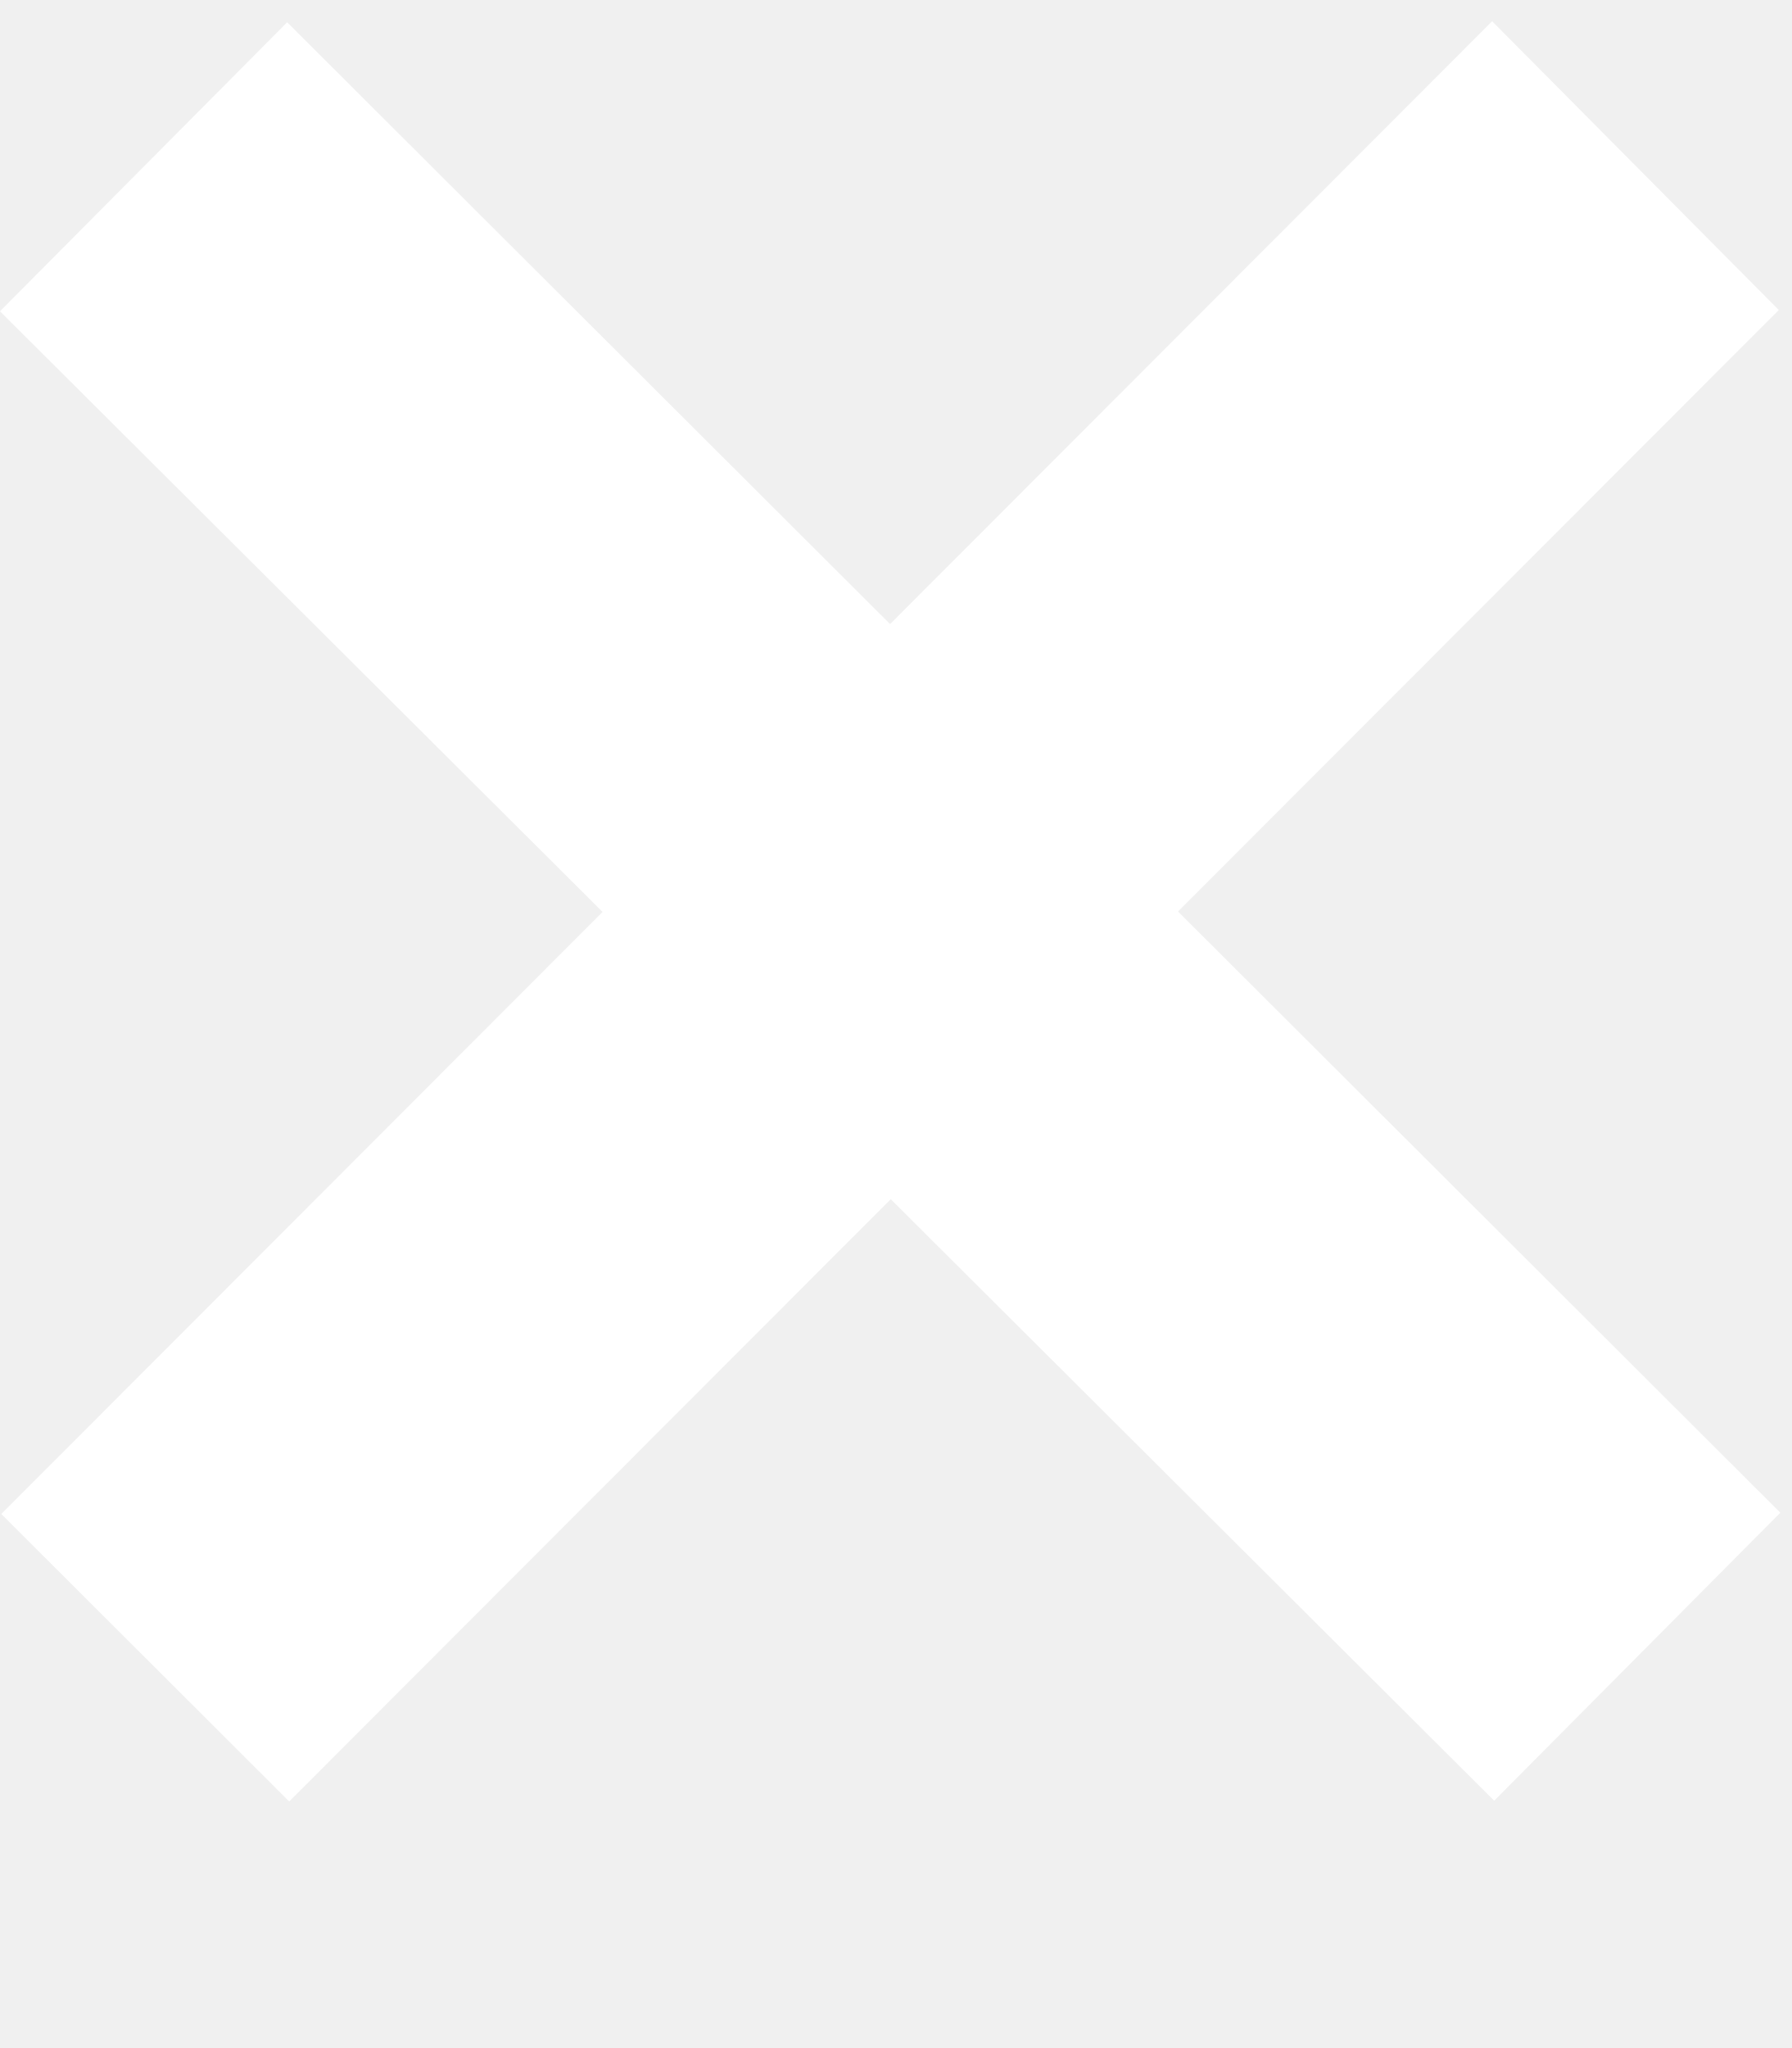
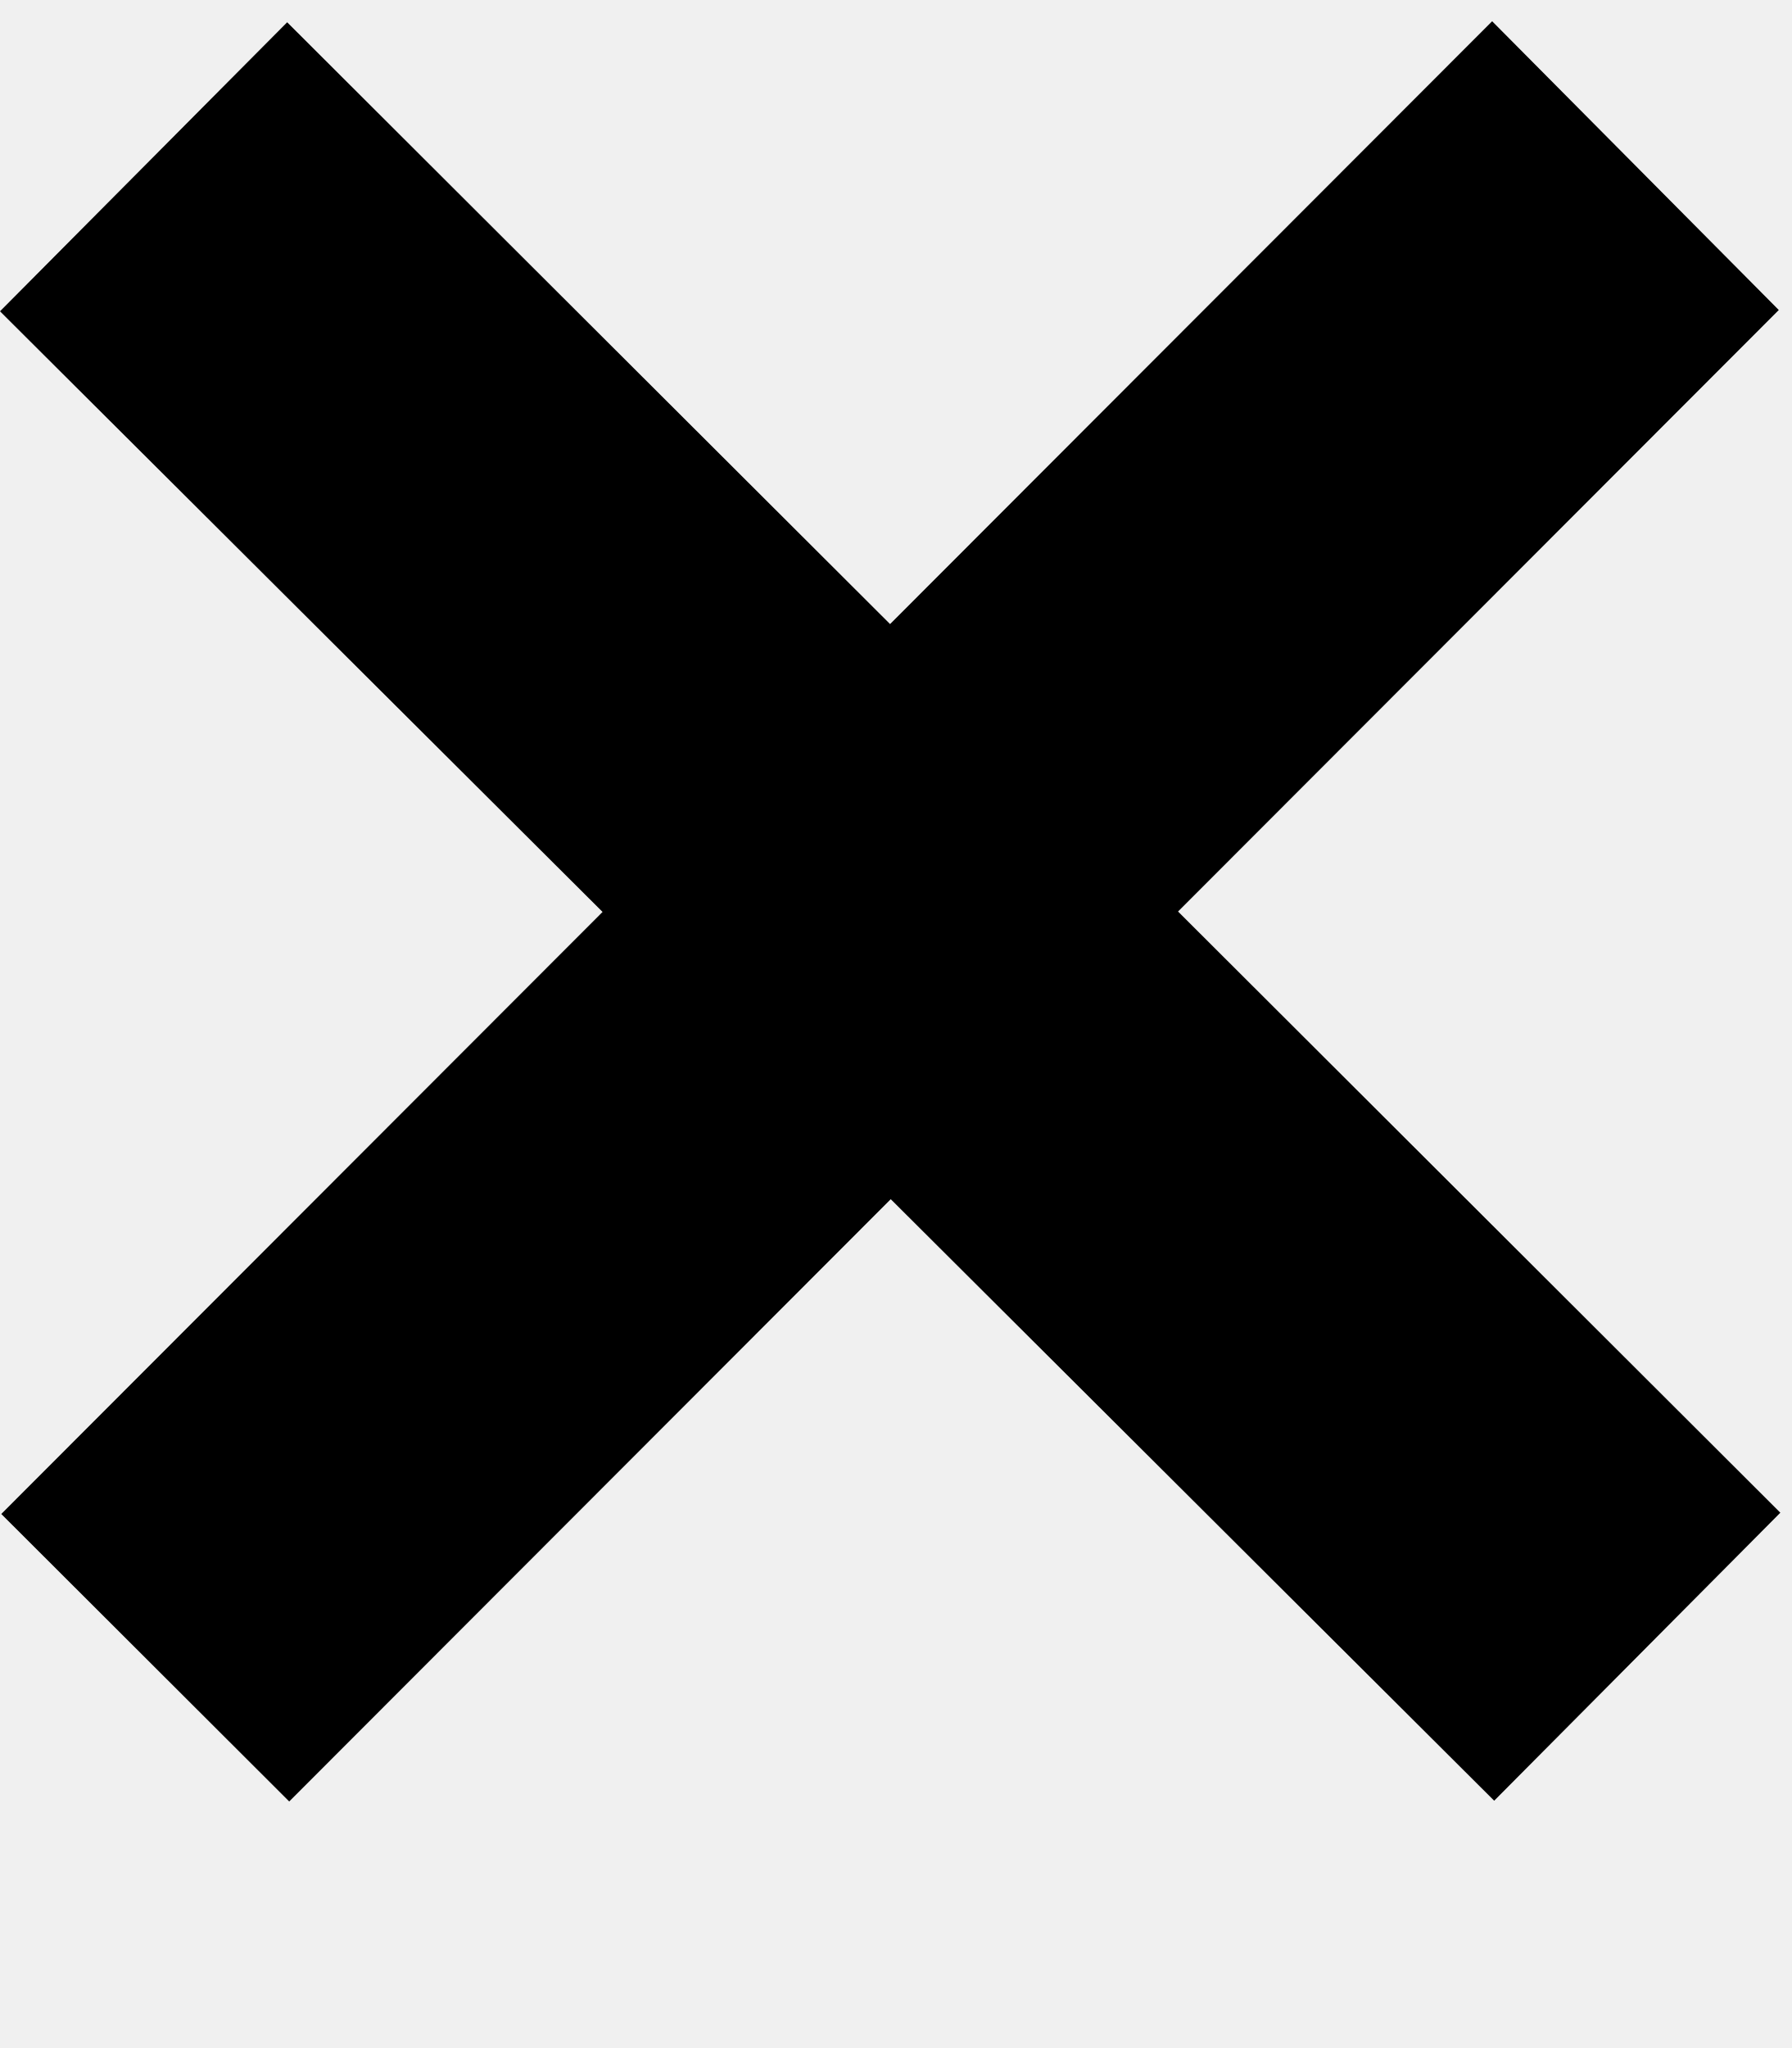
- <svg xmlns="http://www.w3.org/2000/svg" width="7" height="8" viewBox="0 0 7 8" fill="none">
-   <path d="M5.838 7.034L0 1.216L1.122 0.087L6.956 5.909L5.838 7.034ZM1.13 7.037L0.005 5.914L5.83 0.083L6.95 1.211L1.13 7.037Z" fill="white" />
+ <svg xmlns="http://www.w3.org/2000/svg" width="7" height="8" viewBox="0 0 7 8">
+   <path d="M5.838 7.034L0 1.216L1.122 0.087L6.956 5.909L5.838 7.034ZM1.13 7.037L0.005 5.914L5.83 0.083L6.95 1.211L1.13 7.037Z" />
</svg>
